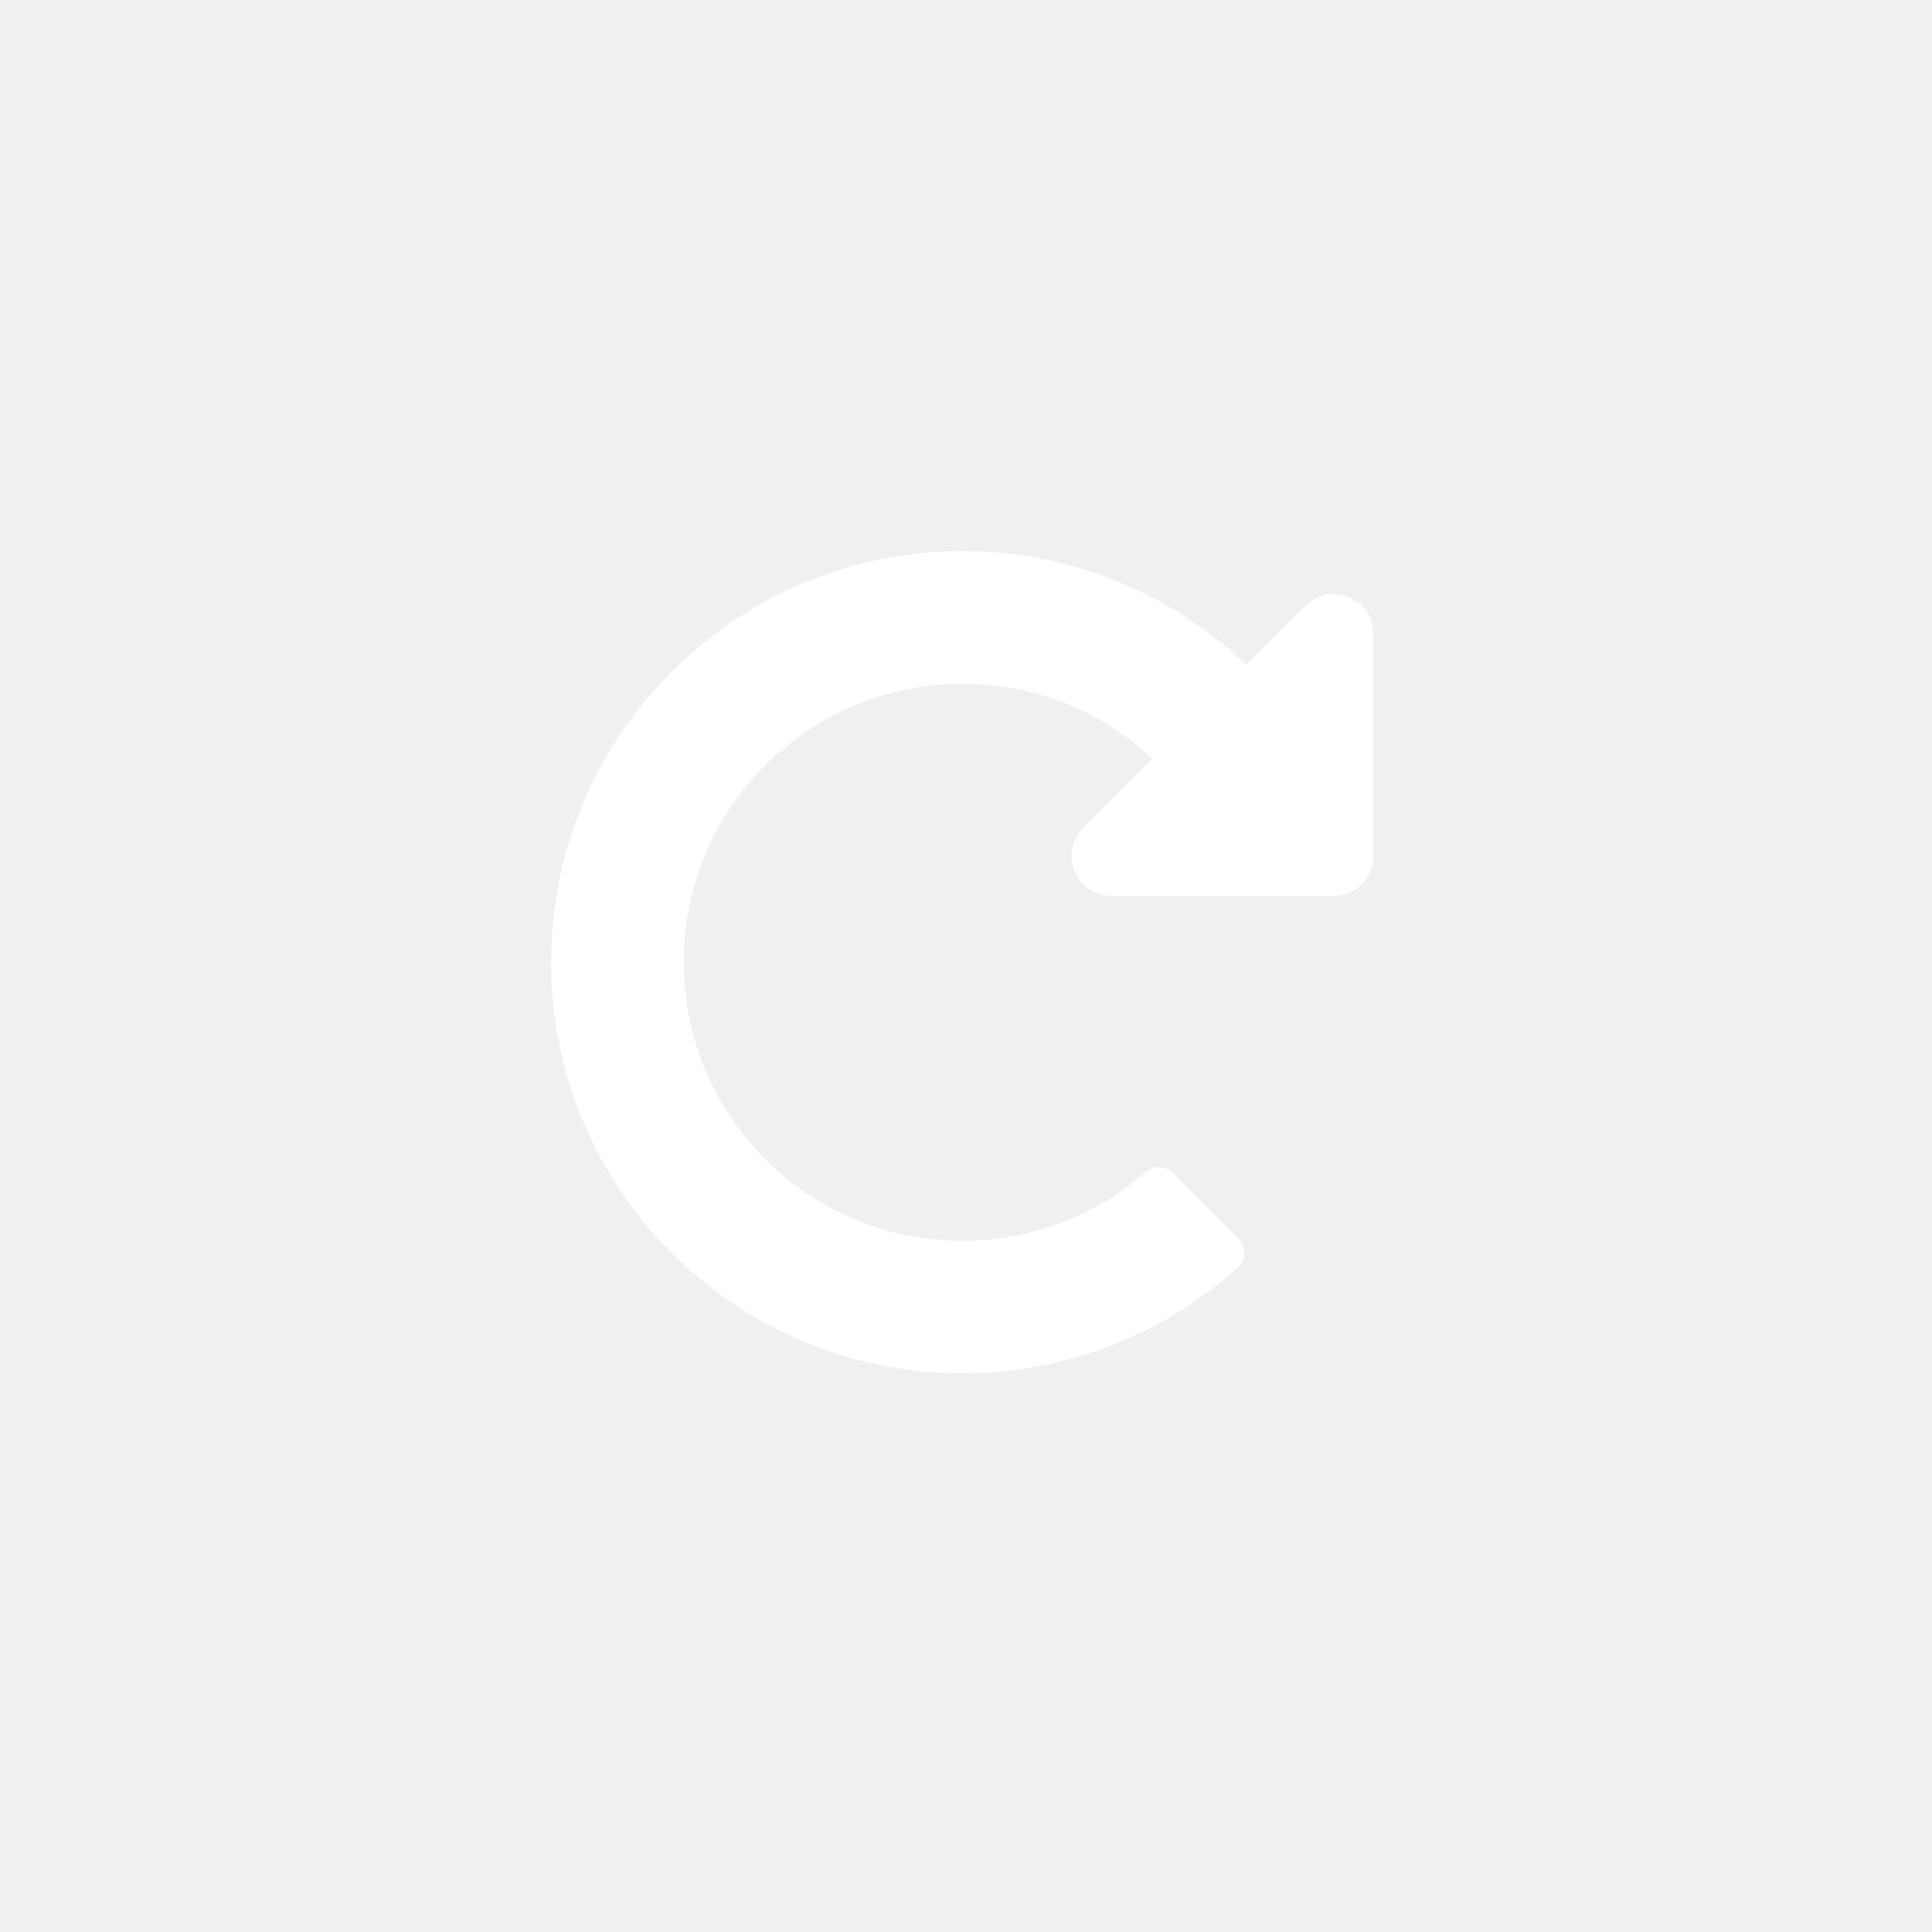
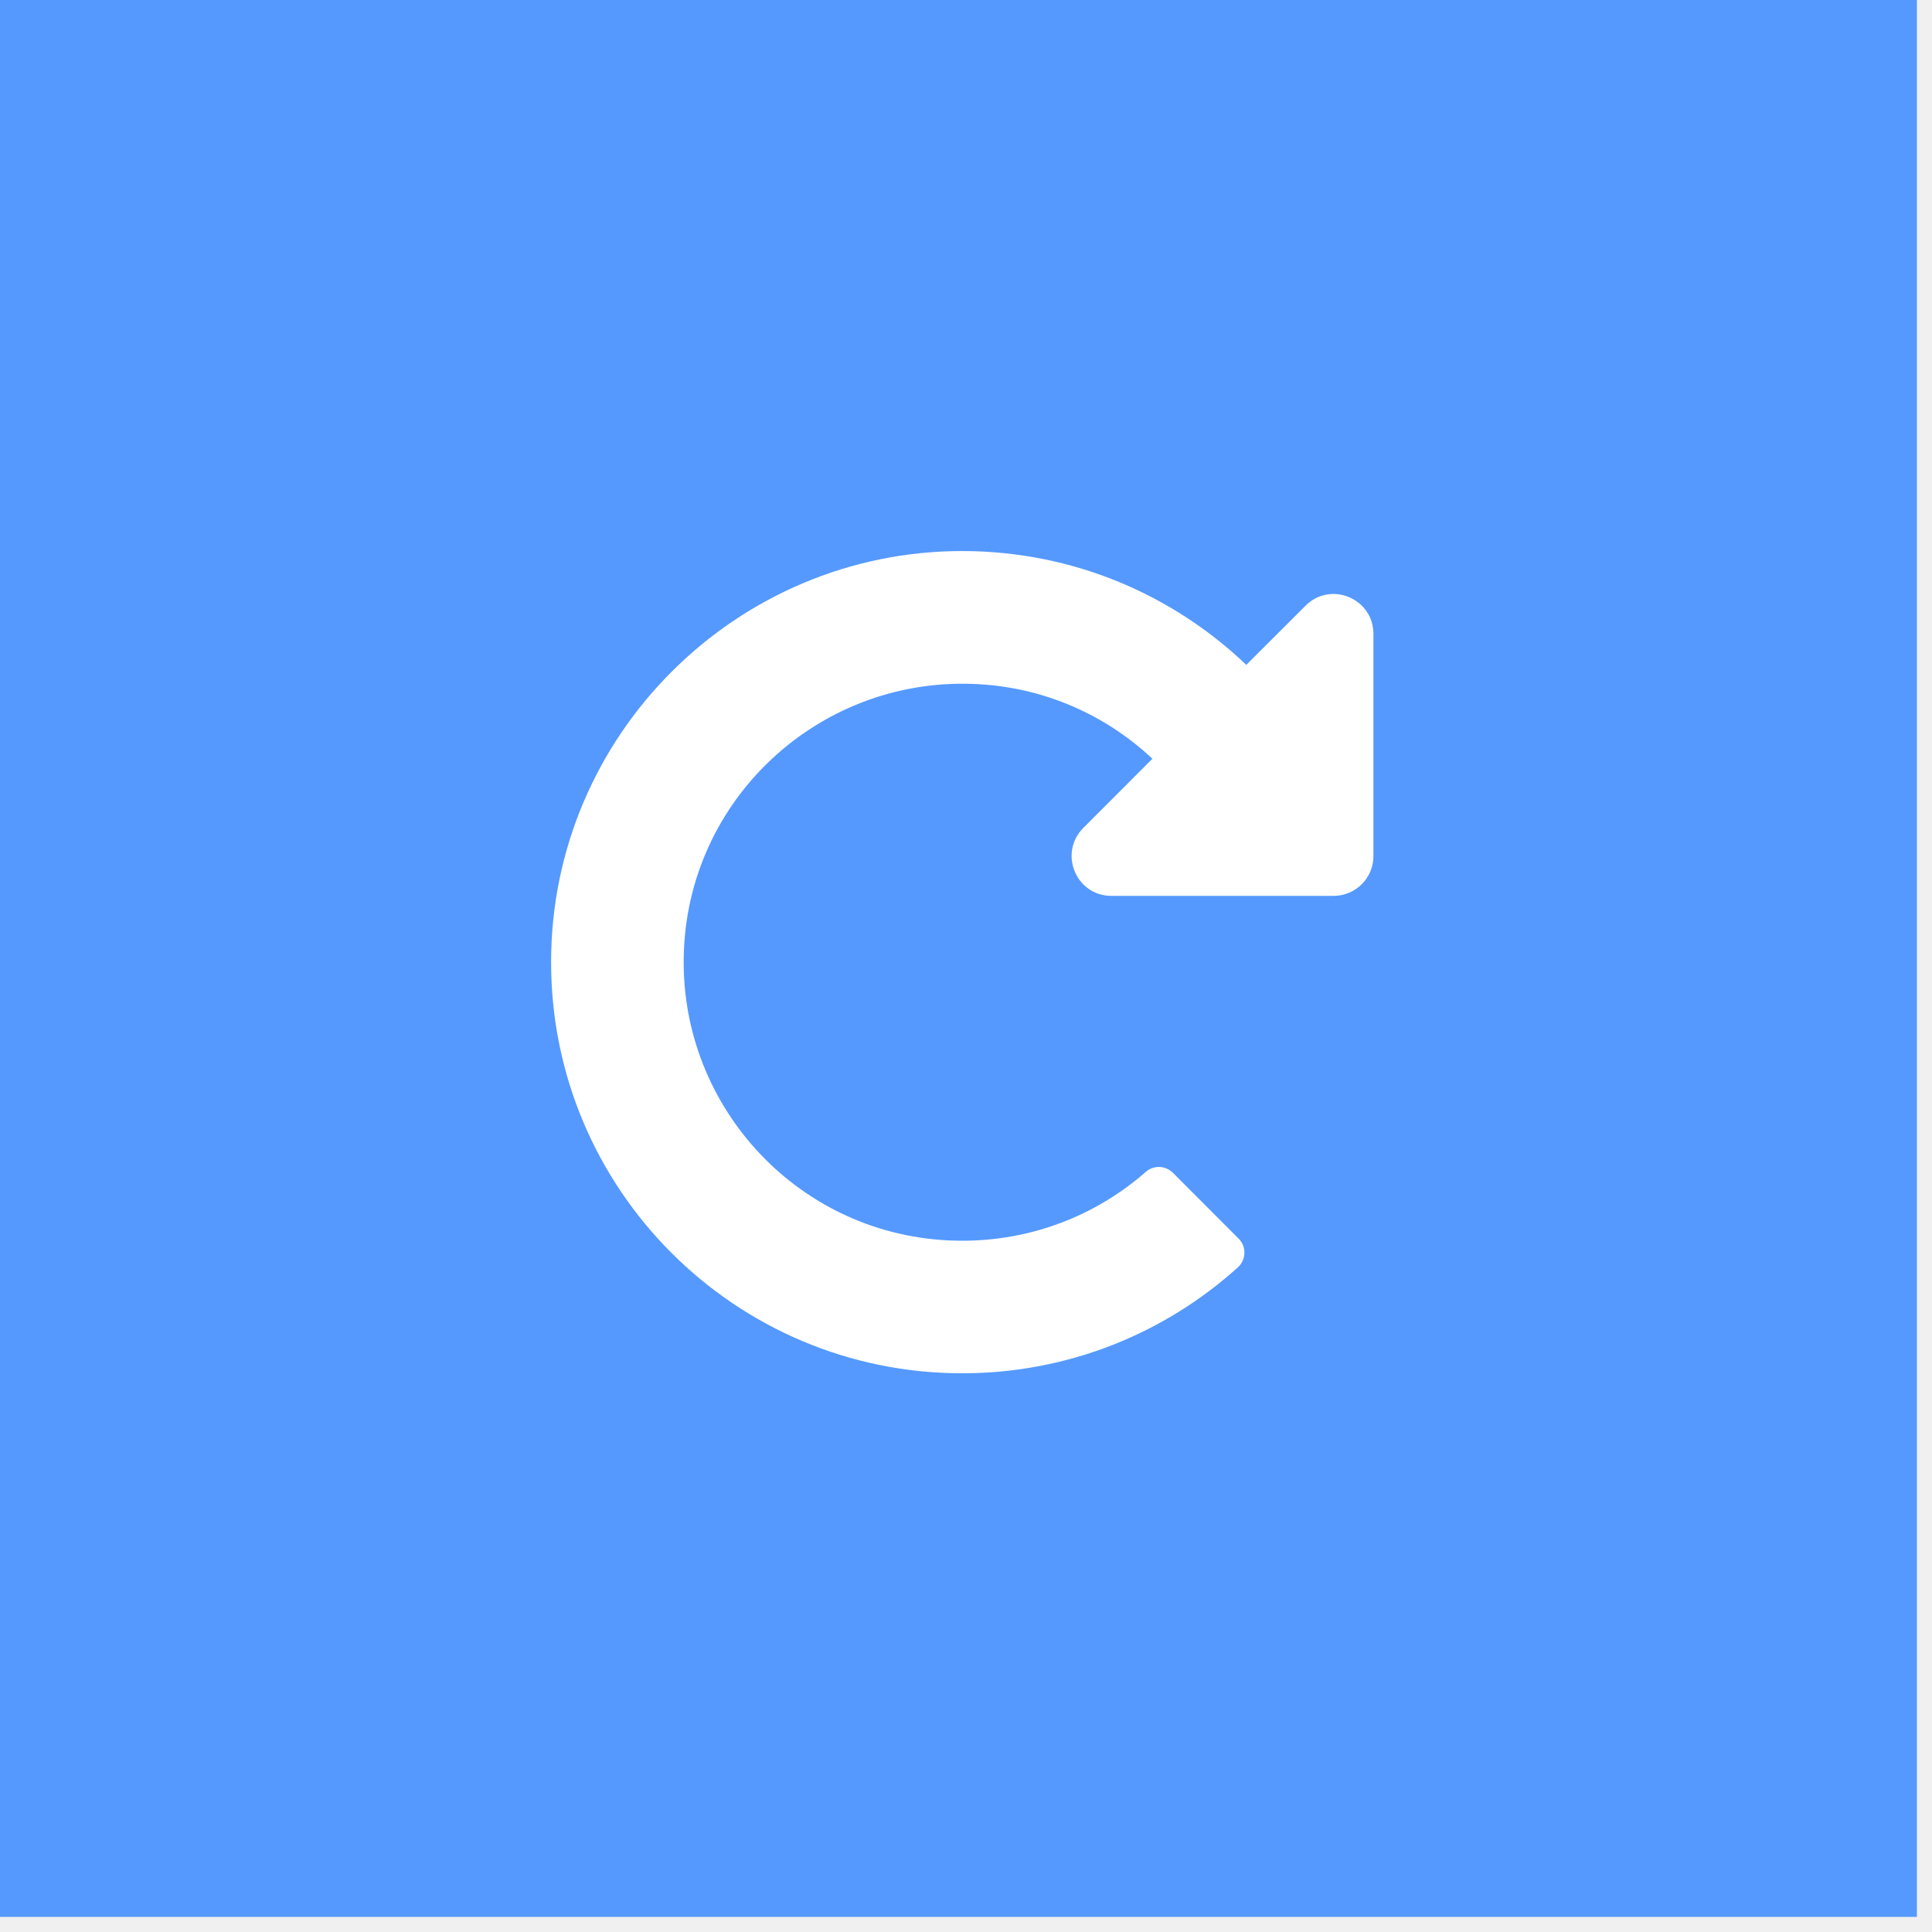
<svg xmlns="http://www.w3.org/2000/svg" version="1.1" id="Layer_1" x="0px" y="0px" width="64px" height="64px" viewBox="0 0 64 64">
-   <path fill="none" d="M-0.5-0.5h64v64h-64V-0.5z" />
+   <path fill="#5599ff" d="M-0.5-0.5h64v64h-64V-0.5z" />
  <path fill="#ffffff" d="M31.9,18.254c3.639,0.008,6.943,1.439,9.385,3.771l1.961-1.959c0.828-0.832,2.25-0.244,2.25,0.932  v7.363c0,0.729-0.594,1.316-1.32,1.316h-7.359c-1.176,0-1.758-1.42-0.93-2.252l2.289-2.291c-1.695-1.584-3.887-2.469-6.219-2.484  c-5.076-0.045-9.354,4.061-9.309,9.303c0.039,4.977,4.072,9.148,9.227,9.148c2.258,0,4.395-0.806,6.082-2.281  c0.258-0.228,0.648-0.215,0.898,0.031l2.176,2.18c0.266,0.262,0.254,0.703-0.027,0.953c-2.414,2.18-5.617,3.508-9.129,3.508  c-7.523,0-13.619-6.094-13.619-13.617C18.252,24.361,24.385,18.242,31.9,18.254z" />
</svg>
